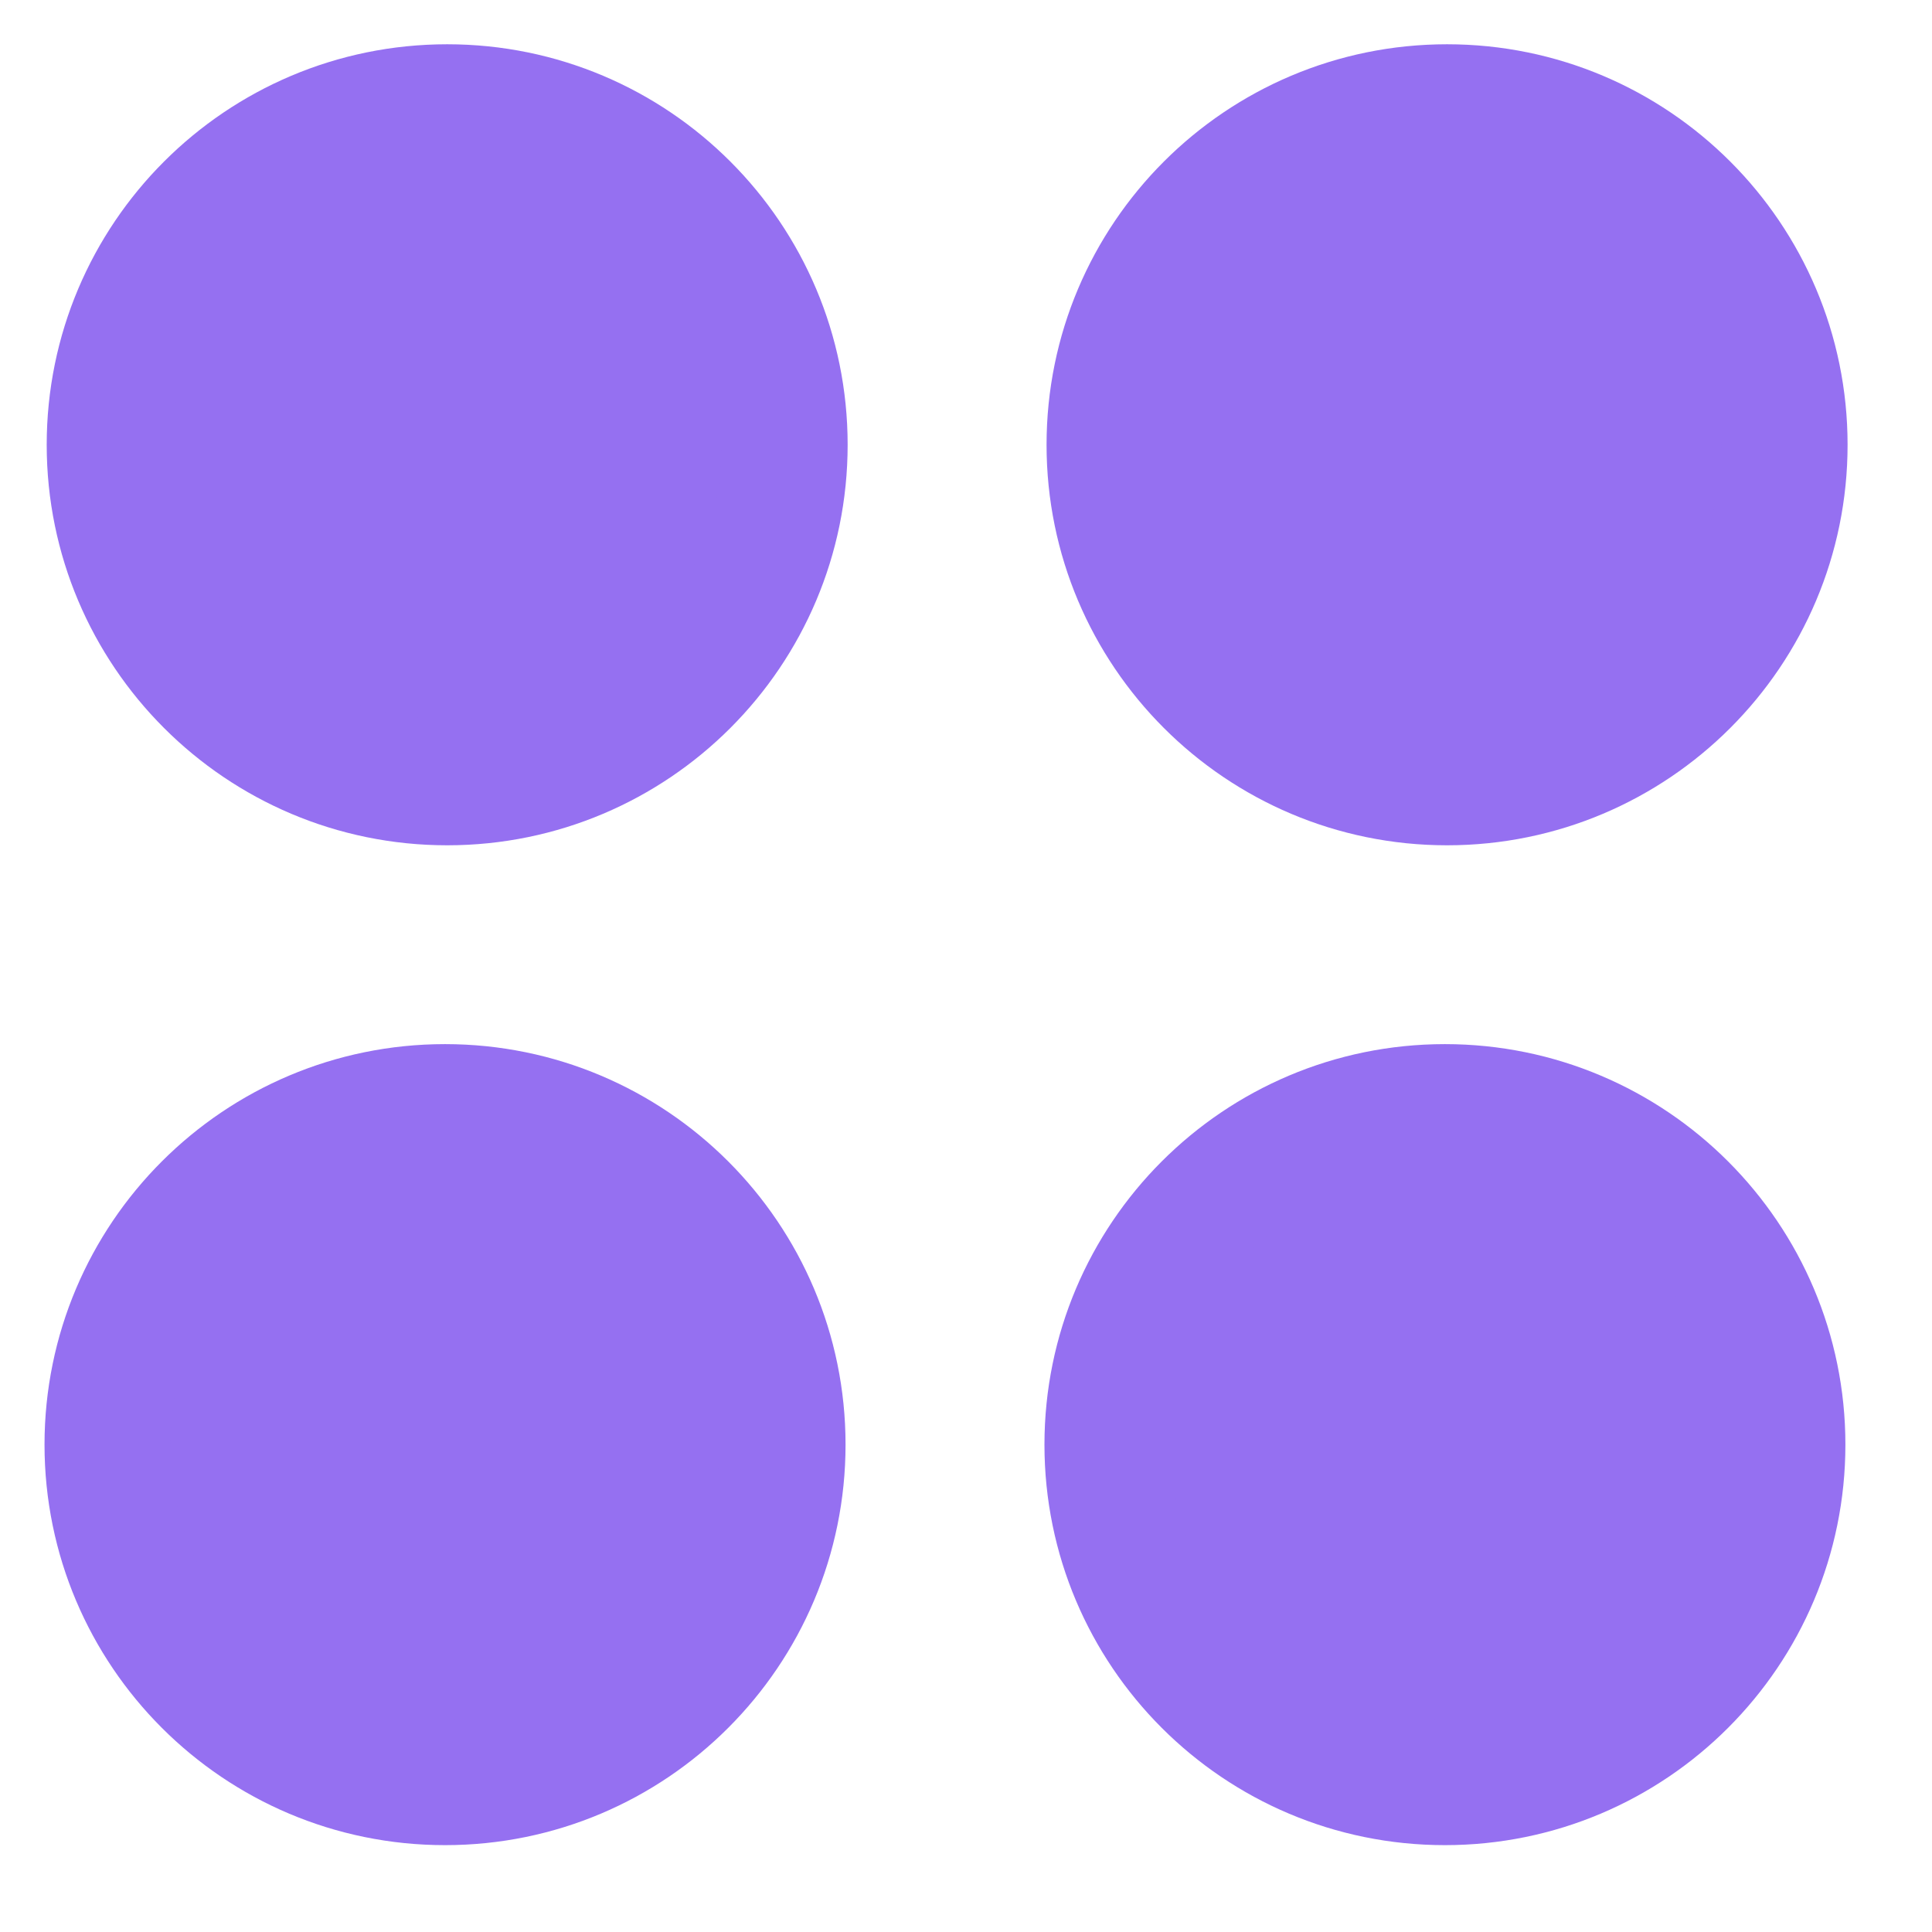
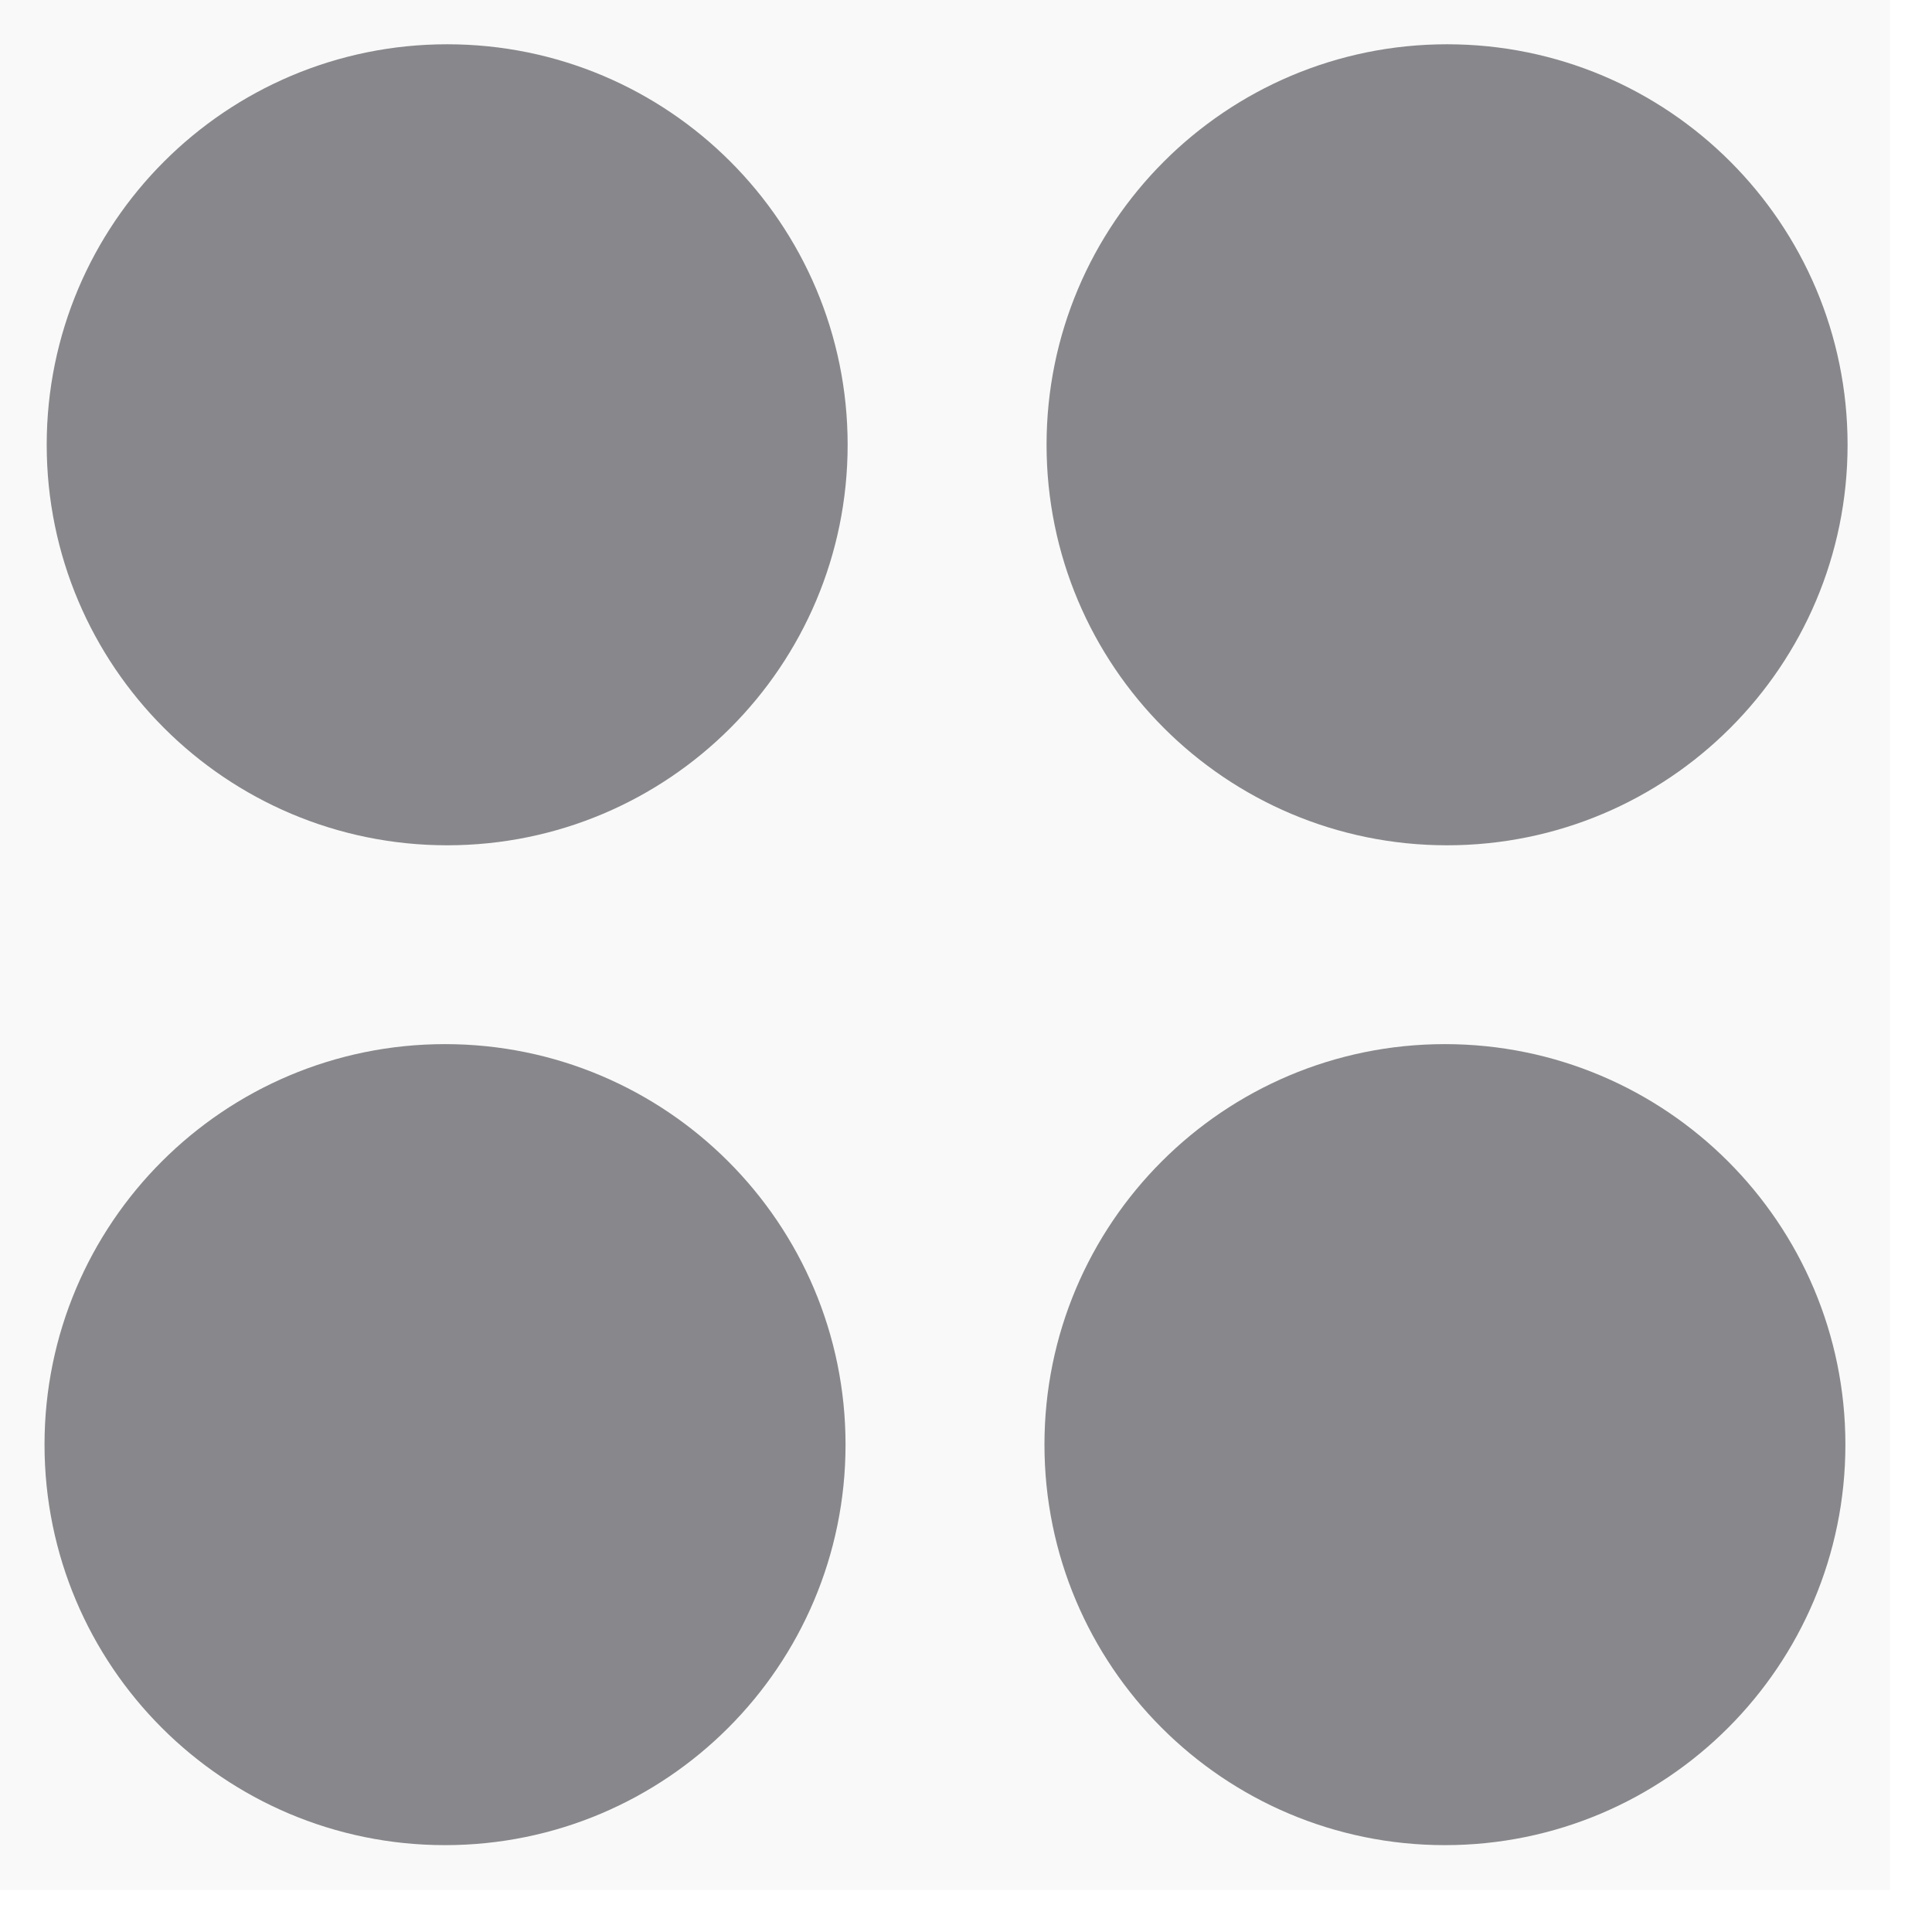
<svg xmlns="http://www.w3.org/2000/svg" width="23" height="23" viewBox="0 0 23 23" fill="none">
-   <path d="M5.324 9.313C7.543 9.313 9.341 7.514 9.341 5.295C9.341 3.076 7.543 1.277 5.324 1.277C3.105 1.277 1.306 3.076 1.306 5.295C1.306 7.514 3.105 9.313 5.324 9.313Z" fill="#9570F1" stroke="#9570F1" stroke-width="1.5" stroke-linecap="round" stroke-linejoin="round" />
-   <path d="M5.298 21.216C7.517 21.216 9.316 19.417 9.316 17.198C9.316 14.979 7.517 13.18 5.298 13.18C3.079 13.18 1.28 14.979 1.28 17.198C1.28 19.417 3.079 21.216 5.298 21.216Z" fill="#9570F1" stroke="#9570F1" stroke-width="1.5" stroke-linecap="round" stroke-linejoin="round" />
-   <path d="M17.227 9.313C19.446 9.313 21.245 7.514 21.245 5.295C21.245 3.076 19.446 1.277 17.227 1.277C15.008 1.277 13.209 3.076 13.209 5.295C13.209 7.514 15.008 9.313 17.227 9.313Z" fill="#9570F1" stroke="#9570F1" stroke-width="1.5" stroke-linecap="round" stroke-linejoin="round" />
-   <path d="M17.201 21.216C19.42 21.216 21.219 19.417 21.219 17.198C21.219 14.979 19.42 13.18 17.201 13.18C14.982 13.18 13.184 14.979 13.184 17.198C13.184 19.417 14.982 21.216 17.201 21.216Z" fill="#9570F1" stroke="#9570F1" stroke-width="1.5" stroke-linecap="round" stroke-linejoin="round" />
+   <rect width="22.5" height="22.5" fill="#F9F9F9" />
+   <path d="M5.324 9.313C7.543 9.313 9.341 7.514 9.341 5.295C9.341 3.076 7.543 1.277 5.324 1.277C3.105 1.277 1.306 3.076 1.306 5.295C1.306 7.514 3.105 9.313 5.324 9.313Z" fill="#88888C" stroke="#88888C" stroke-width="1.5" stroke-linecap="round" stroke-linejoin="round" />
+   <path d="M5.298 21.216C7.517 21.216 9.316 19.417 9.316 17.198C9.316 14.979 7.517 13.18 5.298 13.18C3.079 13.18 1.28 14.979 1.28 17.198C1.28 19.417 3.079 21.216 5.298 21.216Z" fill="#88888C" stroke="#88888C" stroke-width="1.5" stroke-linecap="round" stroke-linejoin="round" />
+   <path d="M17.227 9.313C19.446 9.313 21.245 7.514 21.245 5.295C21.245 3.076 19.446 1.277 17.227 1.277C15.008 1.277 13.209 3.076 13.209 5.295C13.209 7.514 15.008 9.313 17.227 9.313Z" fill="#88888C" stroke="#88888C" stroke-width="1.5" stroke-linecap="round" stroke-linejoin="round" />
+   <path d="M17.201 21.216C19.42 21.216 21.219 19.417 21.219 17.198C21.219 14.979 19.42 13.18 17.201 13.18C14.982 13.18 13.184 14.979 13.184 17.198C13.184 19.417 14.982 21.216 17.201 21.216Z" fill="#88888C" stroke="#88888C" stroke-width="1.5" stroke-linecap="round" stroke-linejoin="round" />
</svg>
